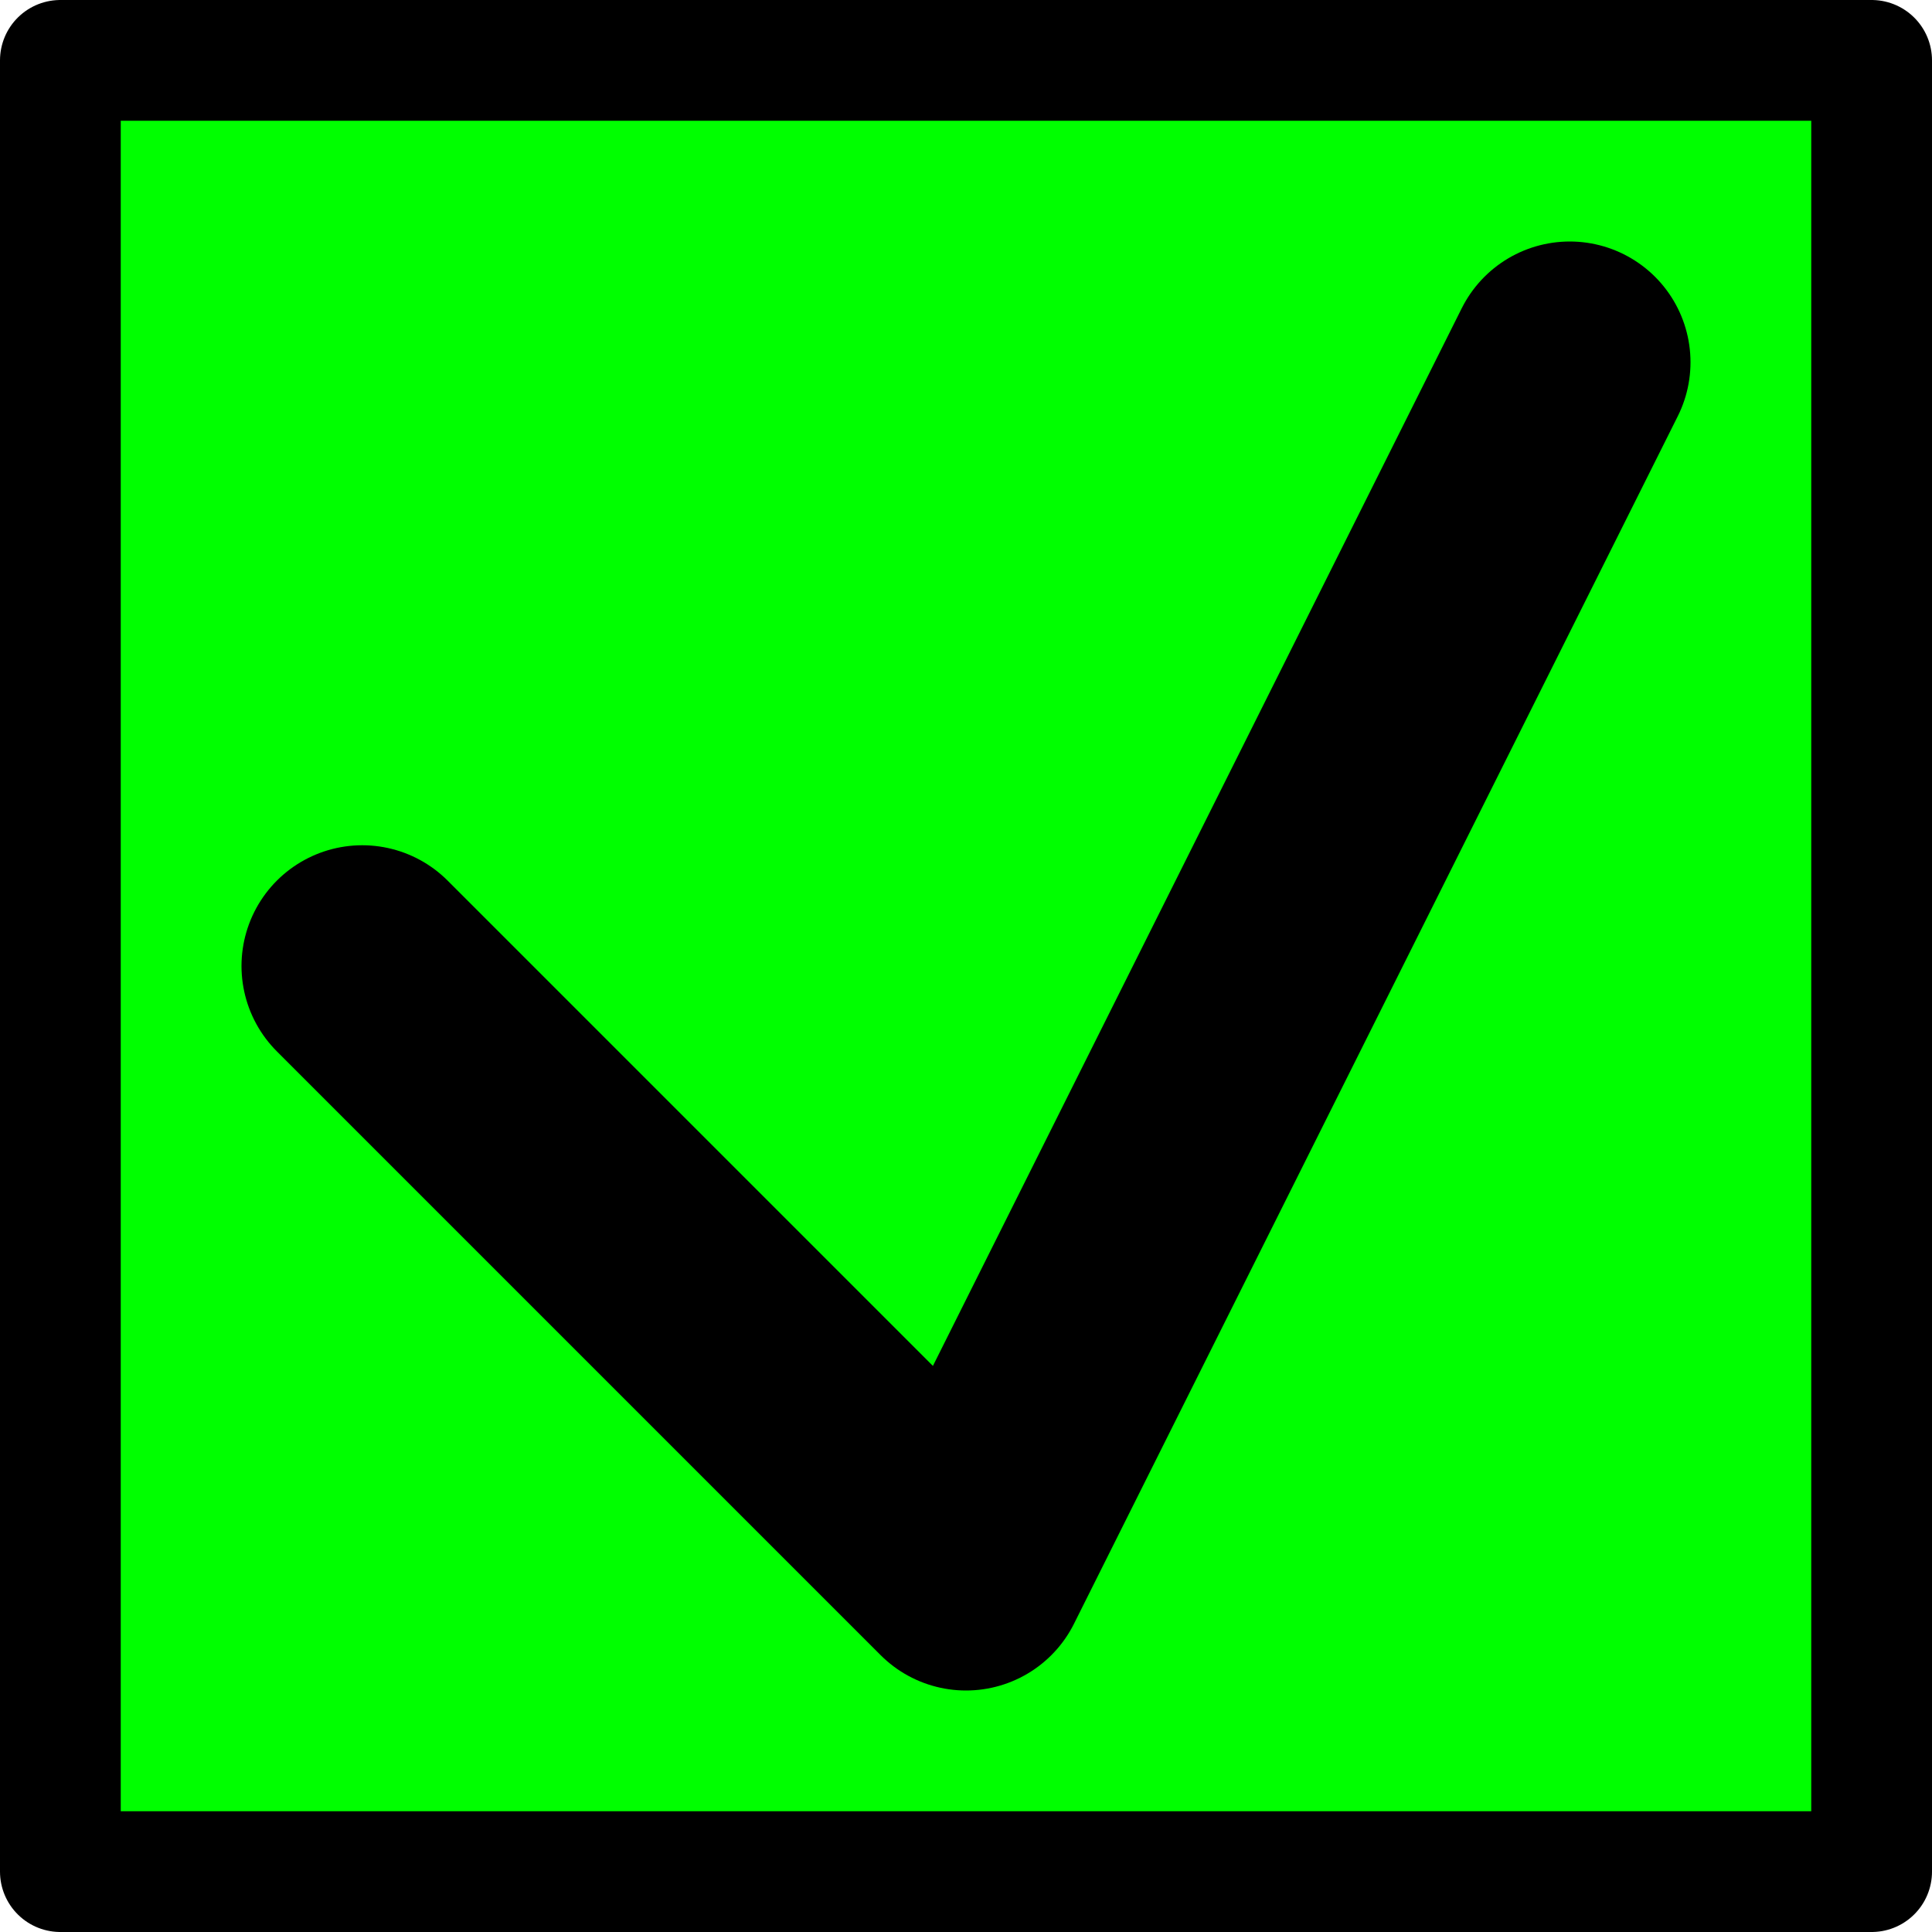
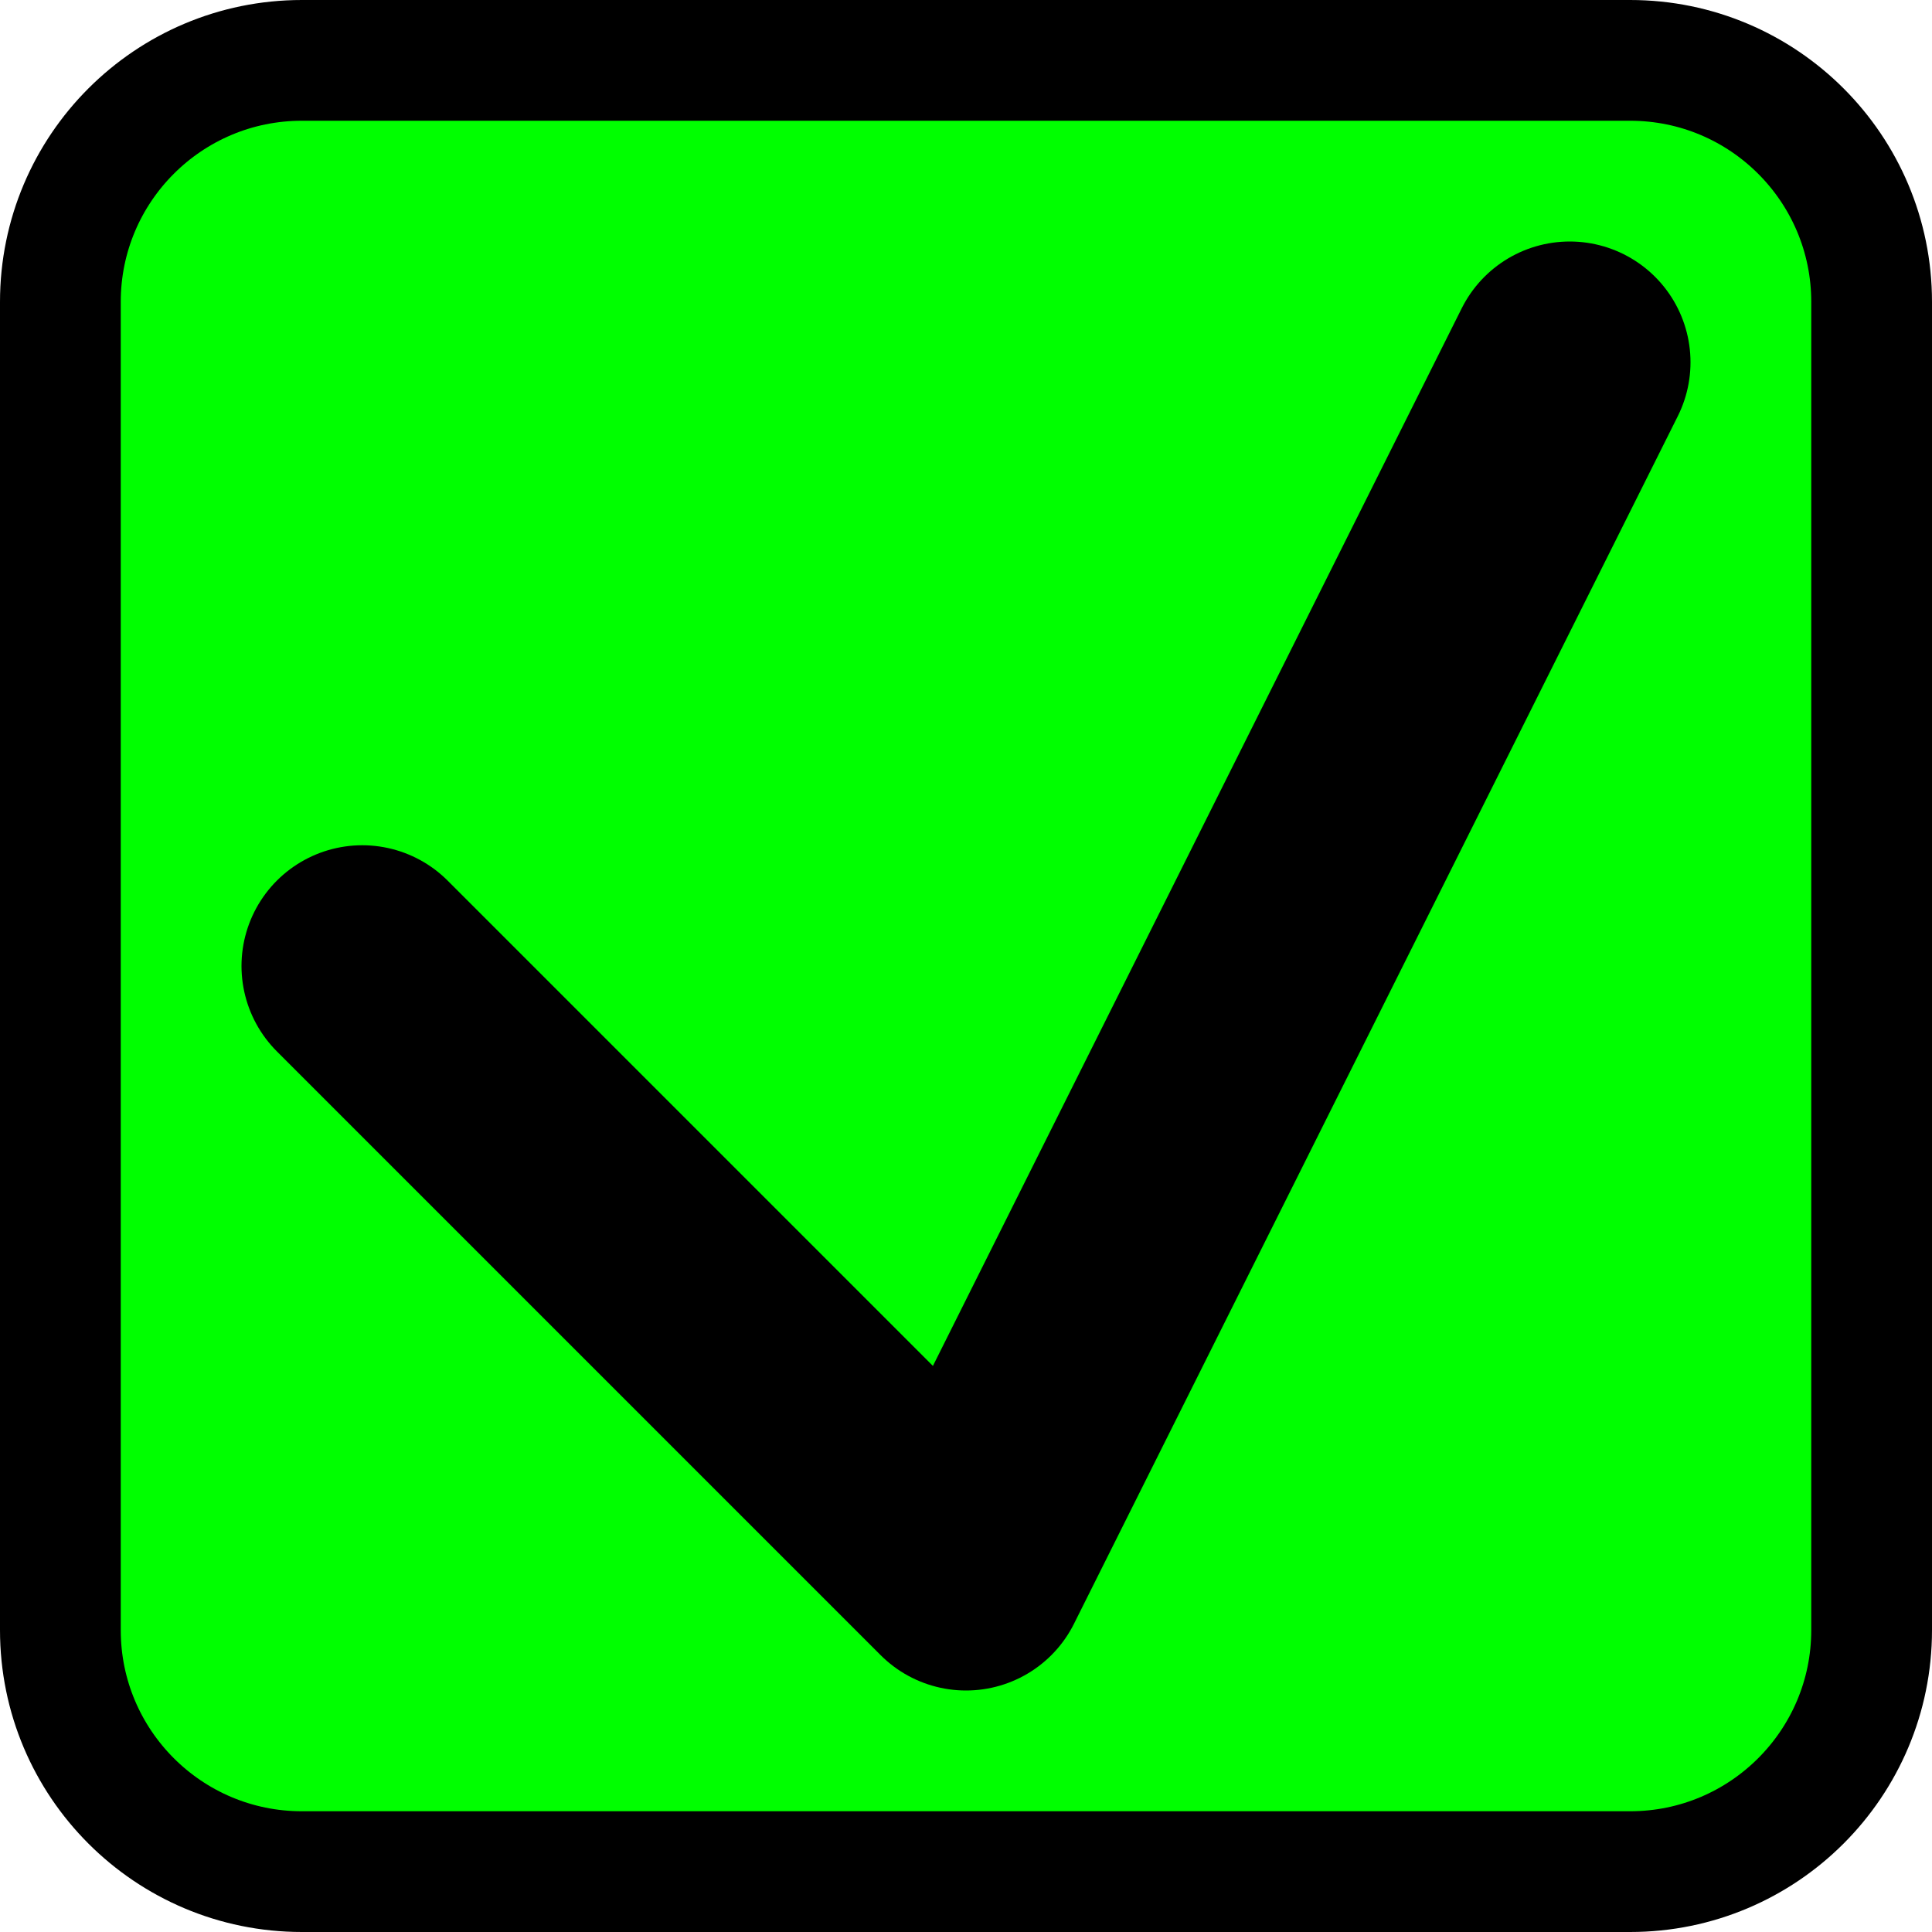
- <svg xmlns="http://www.w3.org/2000/svg" version="1.1" width="64" height="64">
+ <svg xmlns="http://www.w3.org/2000/svg" version="1.1" viewBox="0 0 64 64">
  <g>
-     <rect width="60" height="60" x="2" y="2" style="fill:#00ff00;fill-opacity:1;stroke:#000000;stroke-width:4;stroke-linecap:butt;stroke-linejoin:round;stroke-miterlimit:4;stroke-opacity:1;stroke-dasharray:none;stroke-dashoffset:0" />
-     <path d="M 12,32 32,52 52,12" style="fill:none;stroke:#000000;stroke-width:8;stroke-linecap:round;stroke-linejoin:round;stroke-miterlimit:4;stroke-opacity:1;stroke-dasharray:none" />
+     <rect width="60" height="60" x="2" y="2" rx="8" ry="8" style="fill:#00ff00;fill-opacity:1;stroke:#000000;stroke-width:4;stroke-opacity:1;" />
+     <path d="M 12,32 32,52 52,12" style="fill:none;stroke:#000000;stroke-width:8;stroke-linecap:round;stroke-linejoin:round;stroke-opacity:1;" />
  </g>
</svg>
